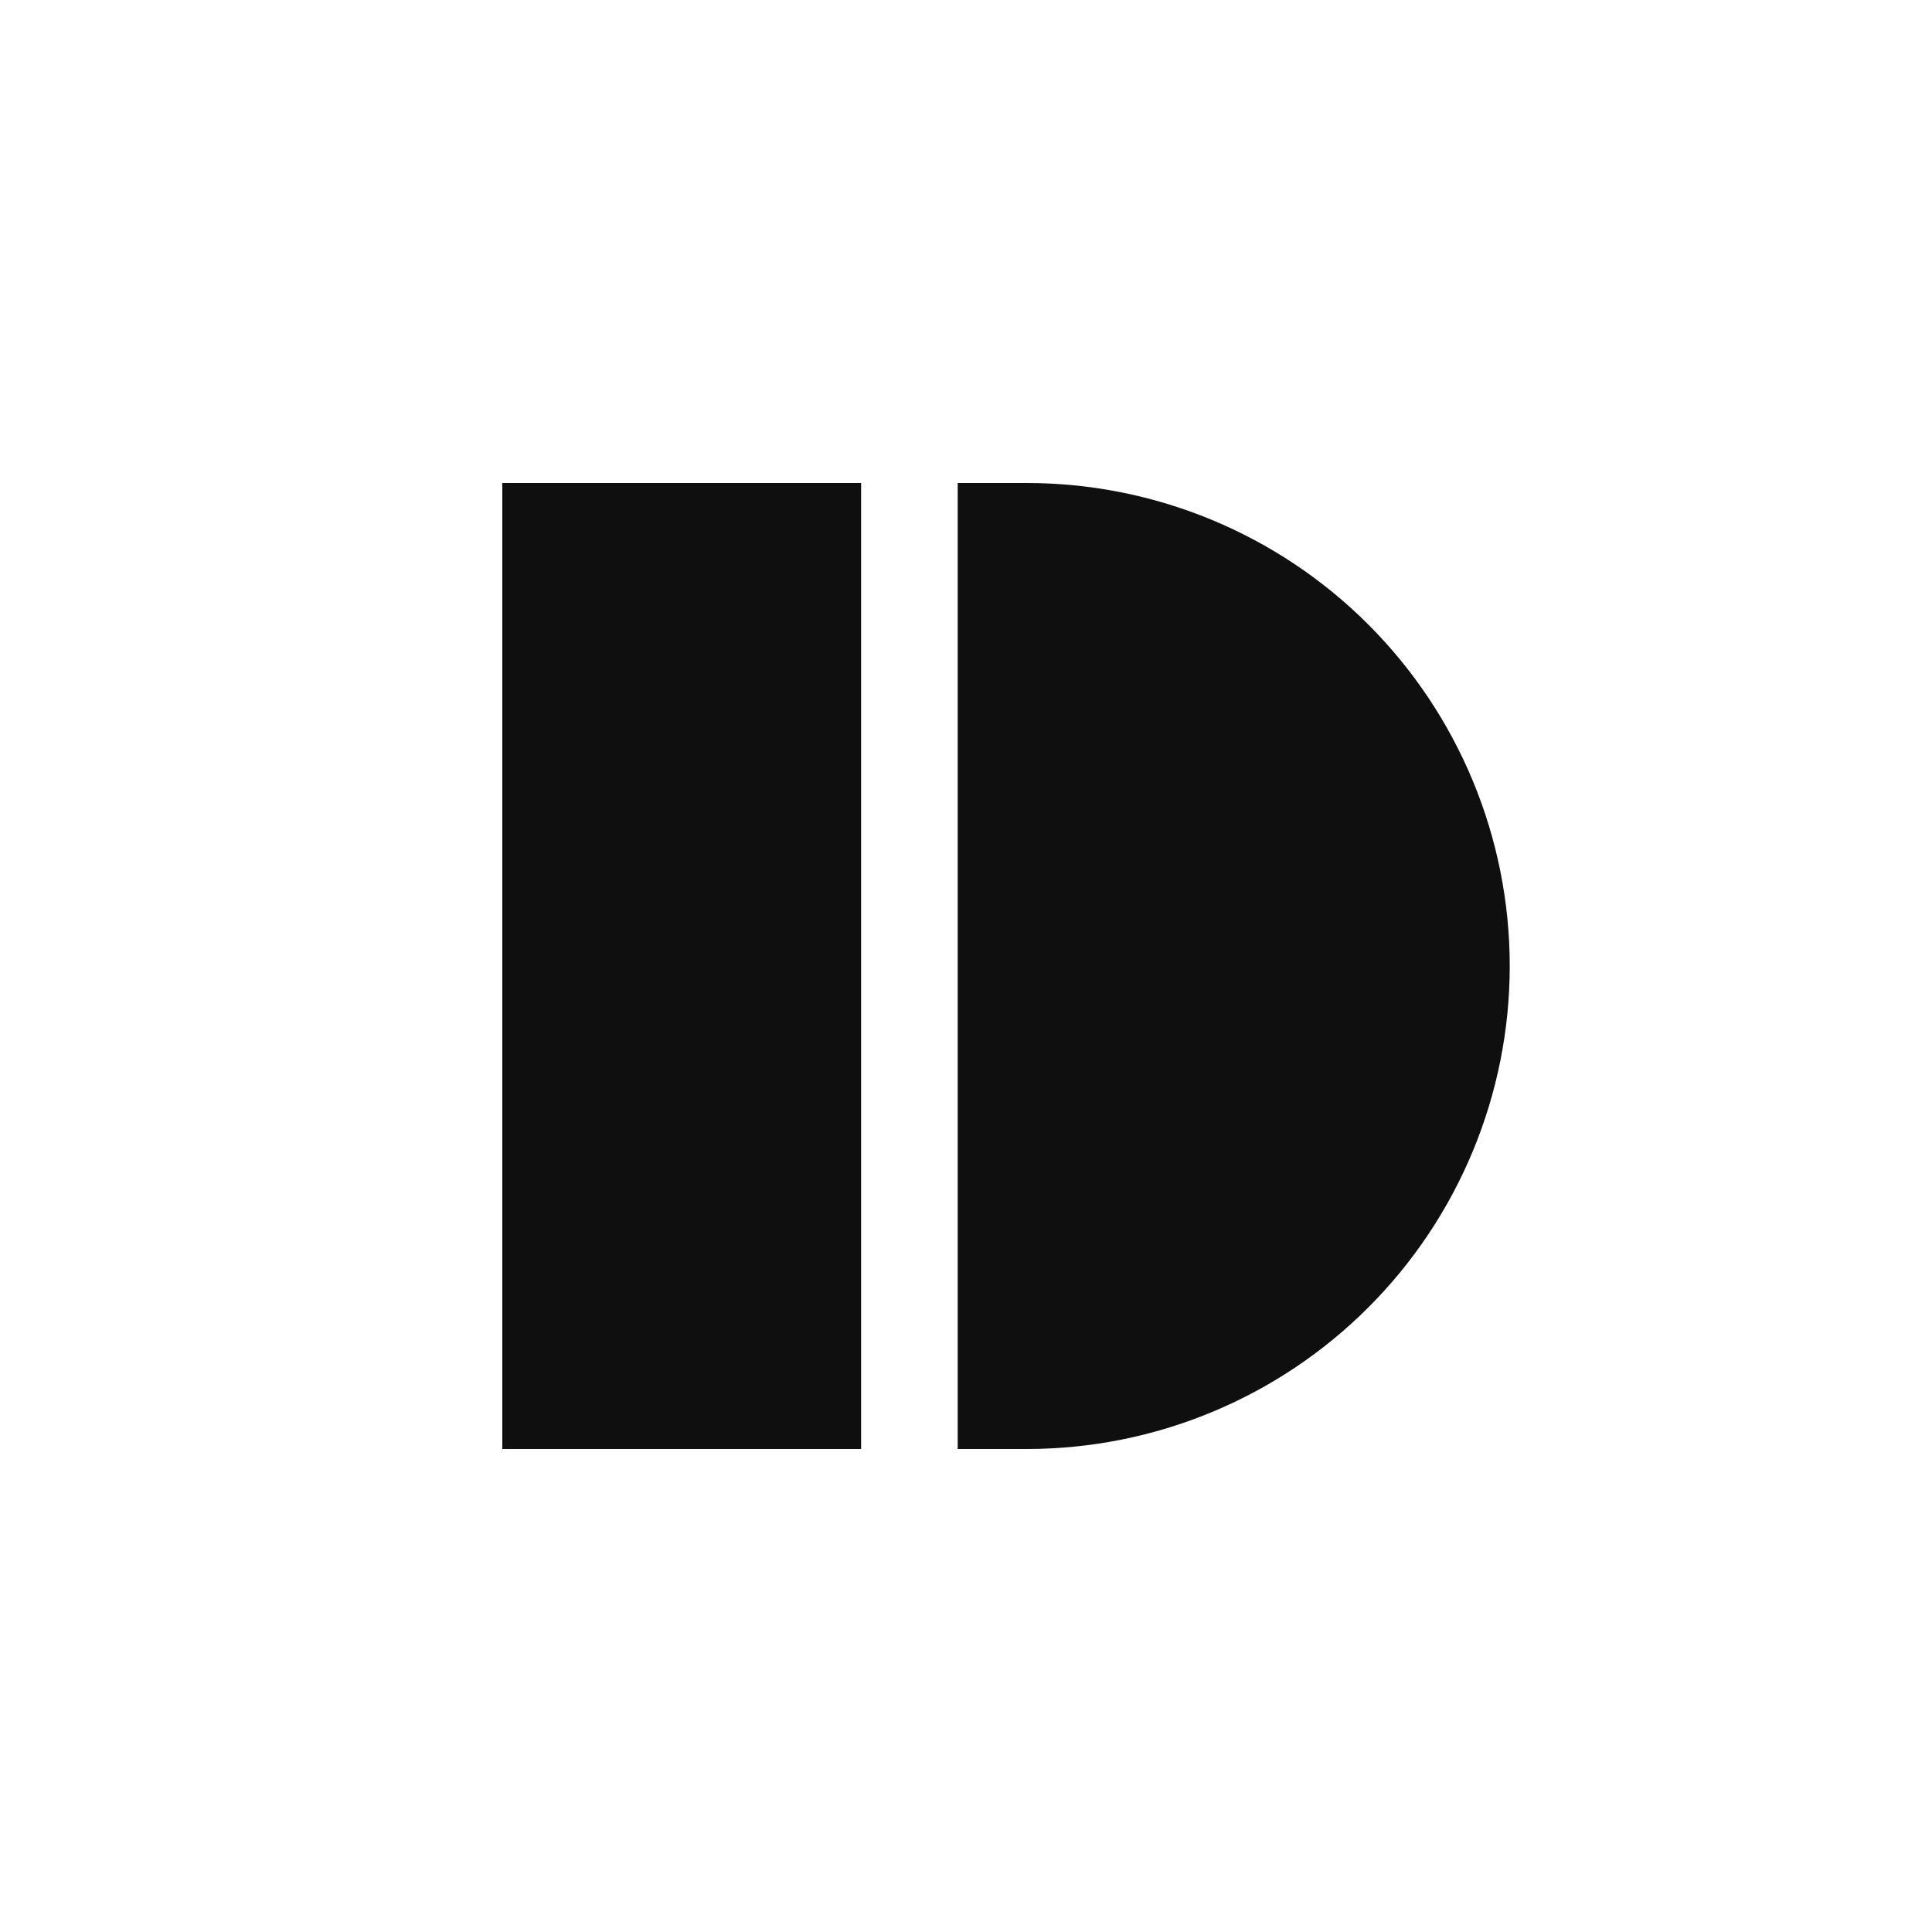
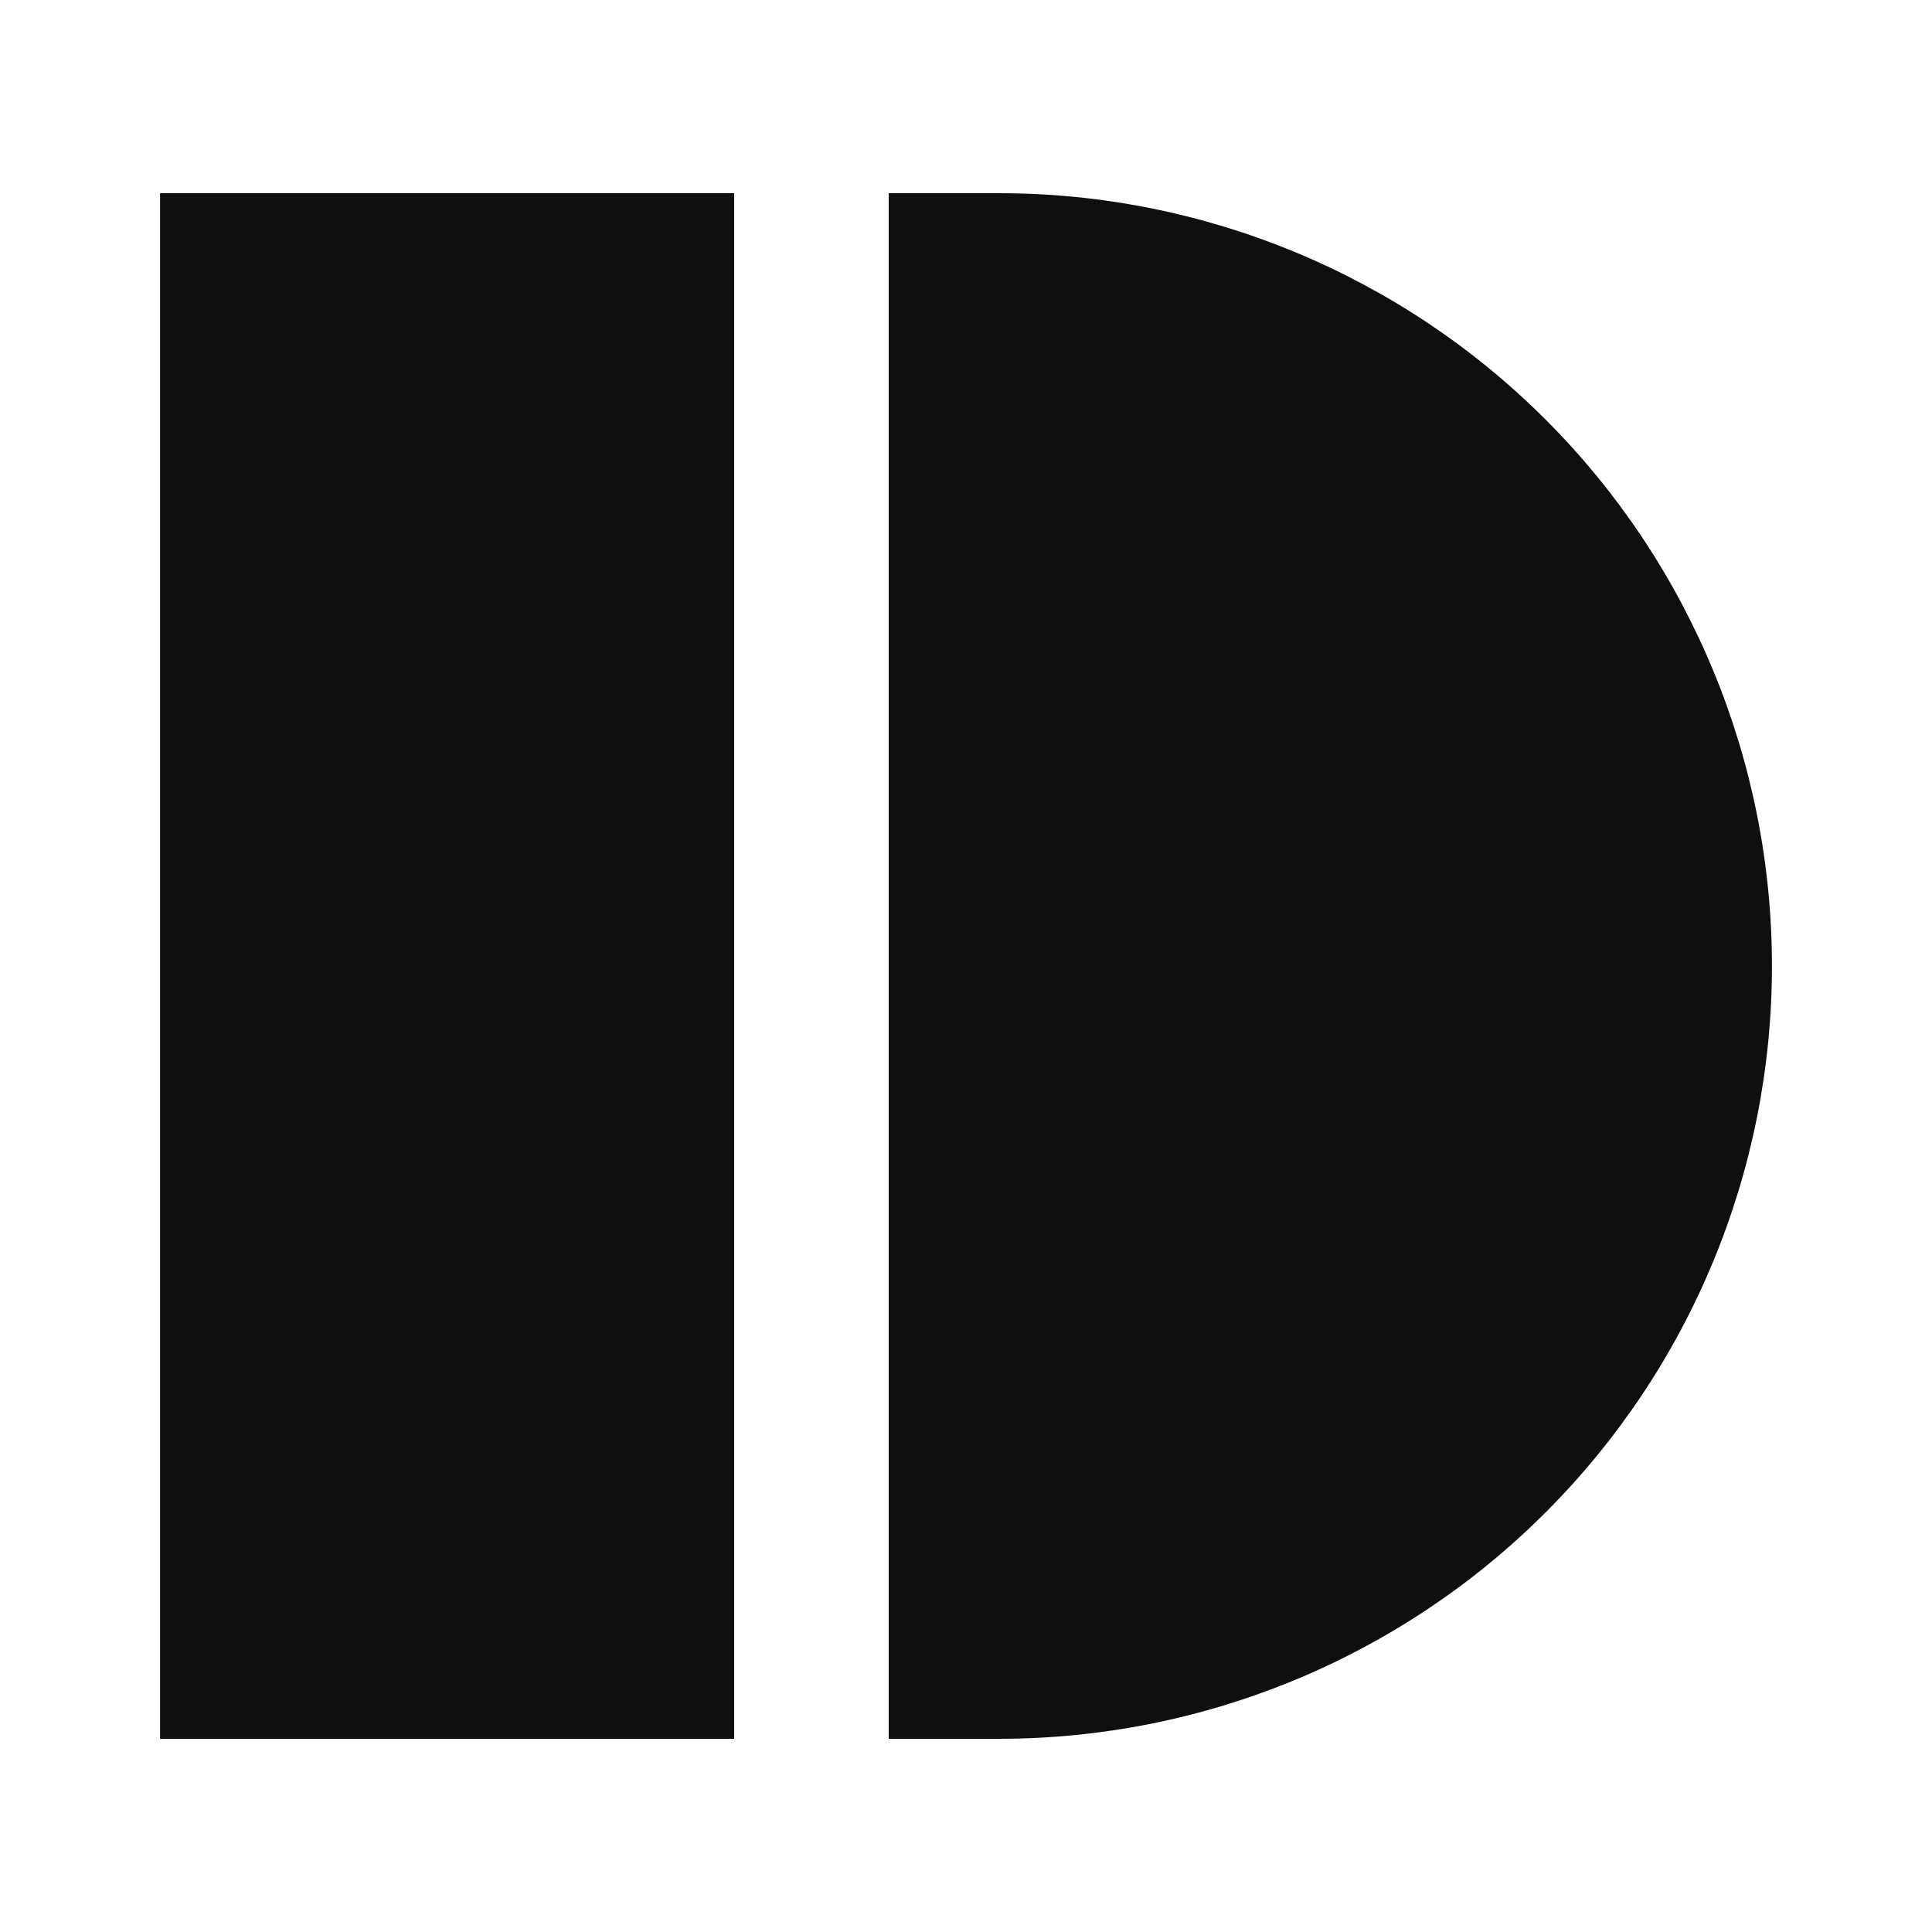
<svg xmlns="http://www.w3.org/2000/svg" width="64" height="64" viewBox="0 0 48 48" fill="#0f0f0f">
-   <path d="M21.394 12H12.48V36H21.394V12Z" />
-   <path d="M23.794 12H25.509C28.691 12 31.744 13.264 33.994 15.515C36.244 17.765 37.509 20.817 37.509 24C37.509 27.183 36.244 30.235 33.994 32.485C31.744 34.736 28.691 36 25.509 36H23.794V12Z" />
+   <g transform="translate(24 24) scale(1.6) translate(-24.99435 -24)">
+     <path d="M21.394 12H12.48V36H21.394V12Z" />
+     <path d="M23.794 12H25.509C28.691 12 31.744 13.264 33.994 15.515C36.244 17.765 37.509 20.817 37.509 24C37.509 27.183 36.244 30.235 33.994 32.485C31.744 34.736 28.691 36 25.509 36H23.794V12Z" />
+   </g>
</svg>
